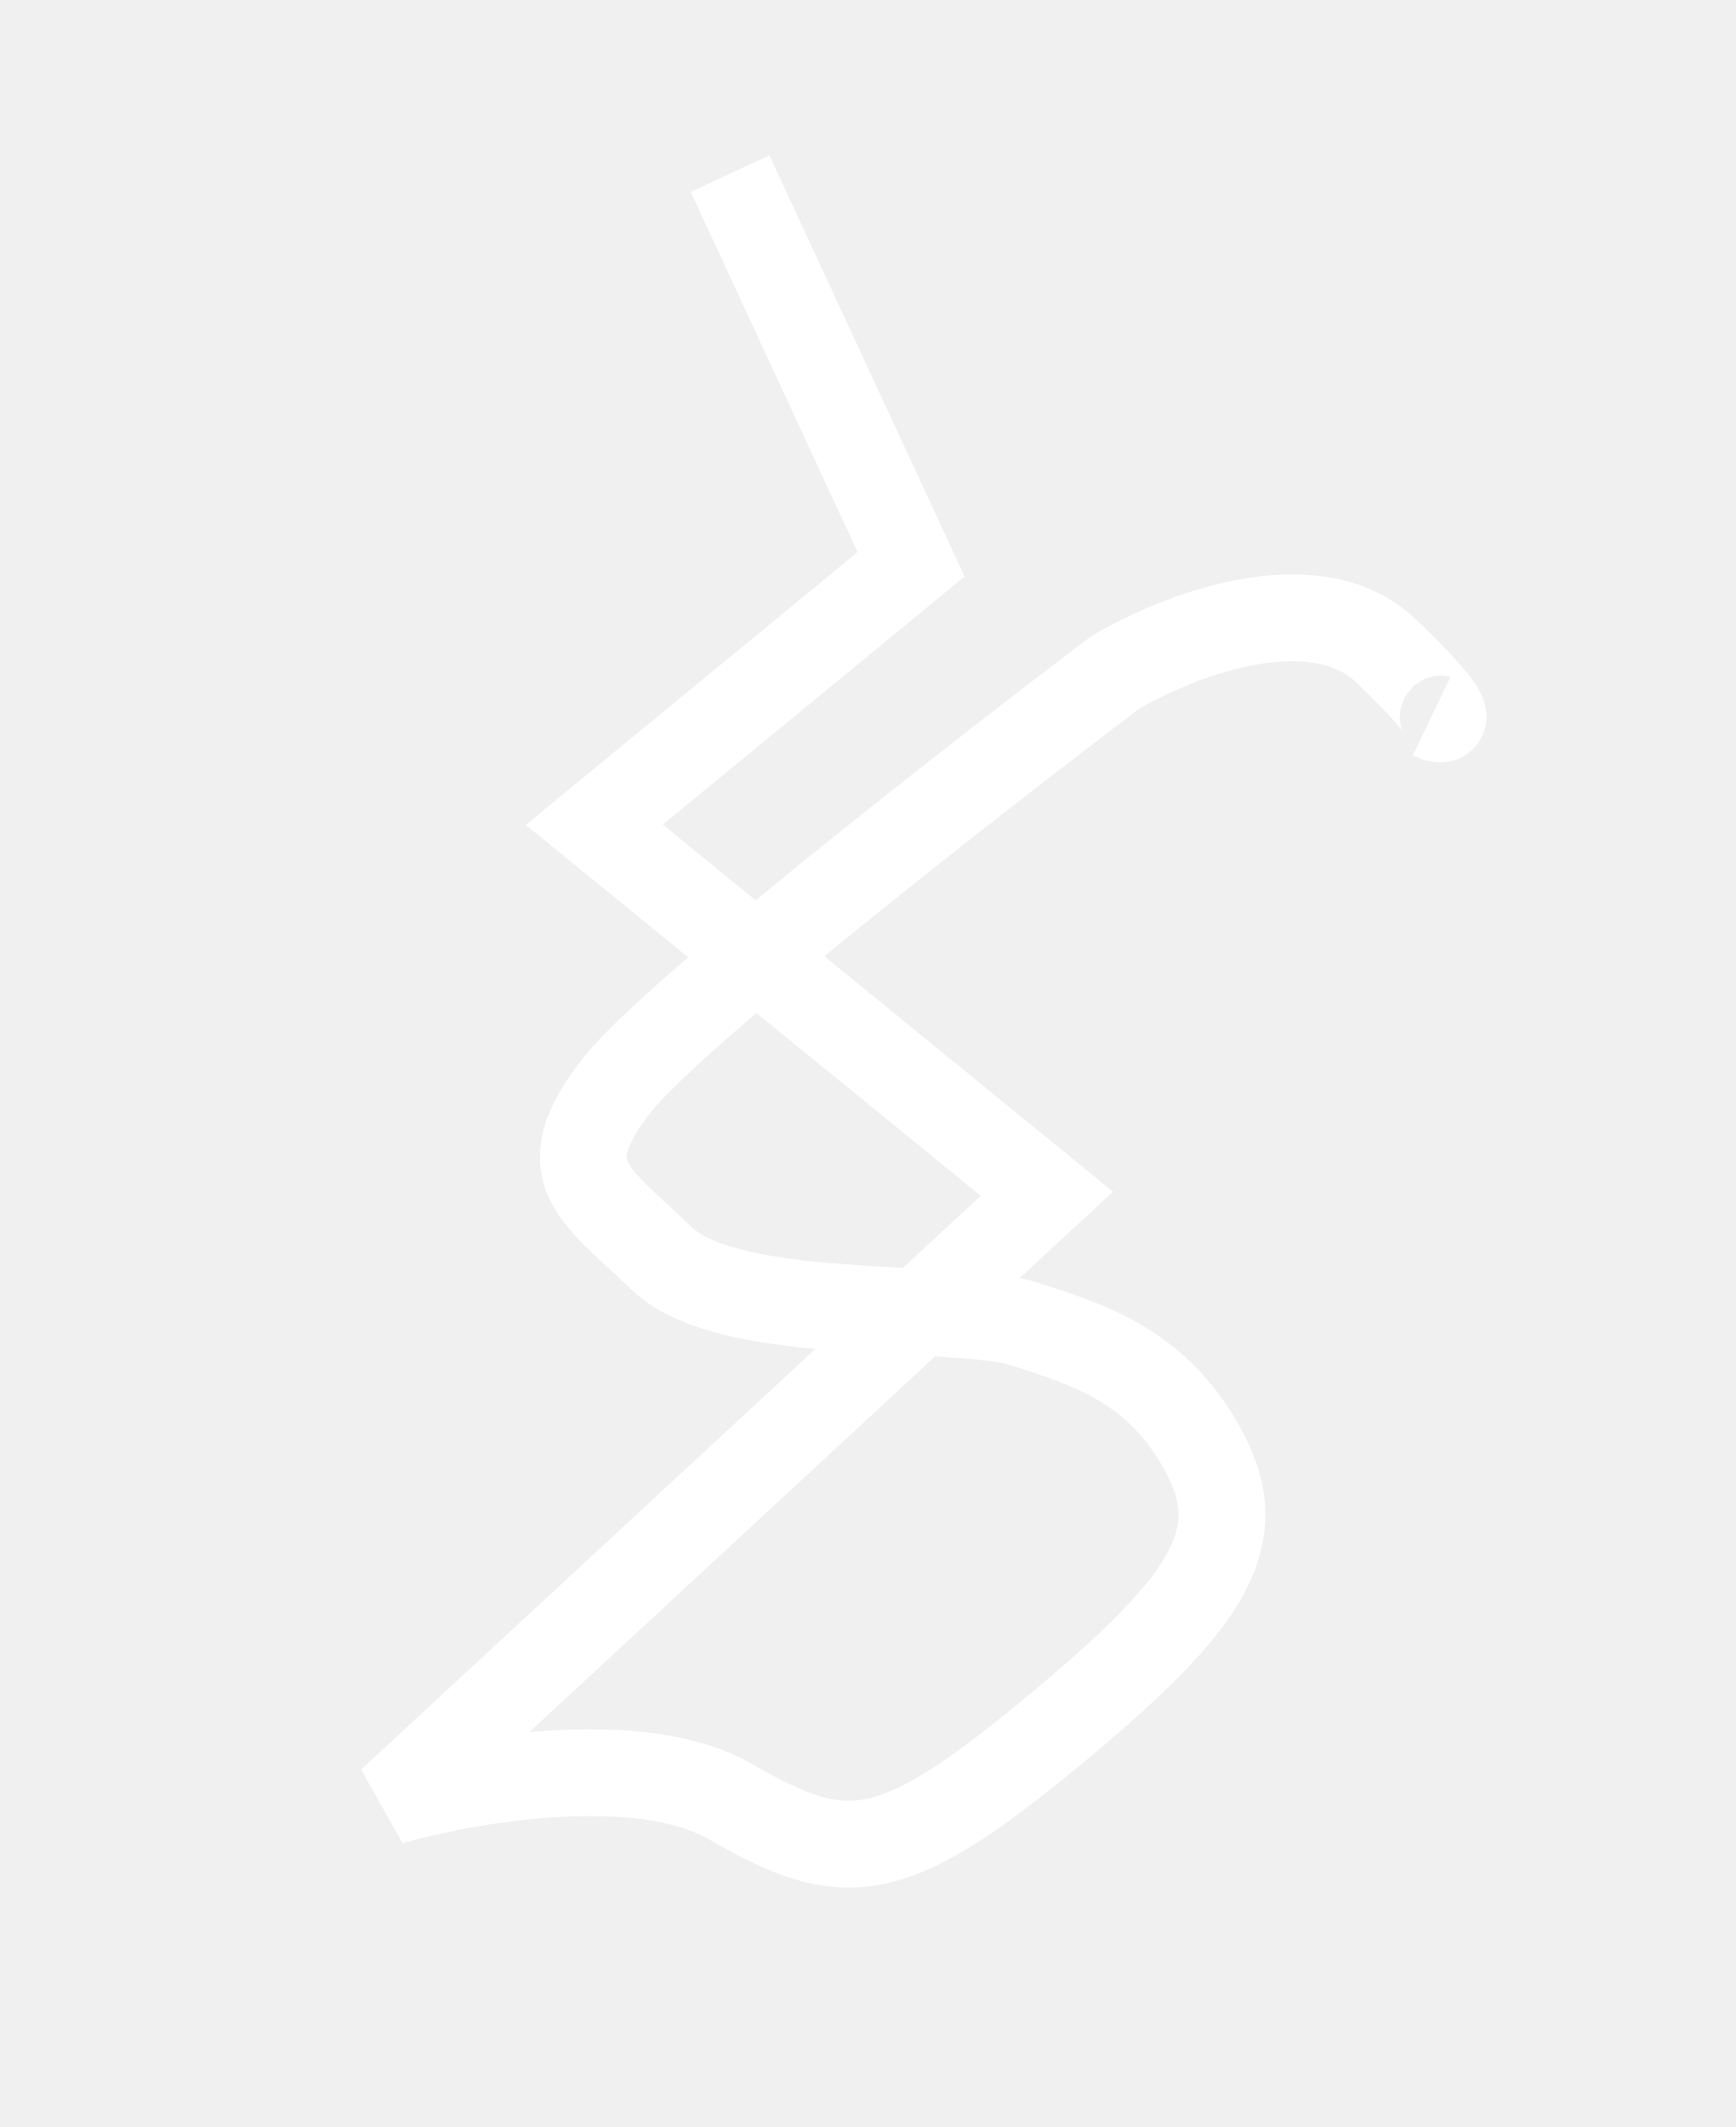
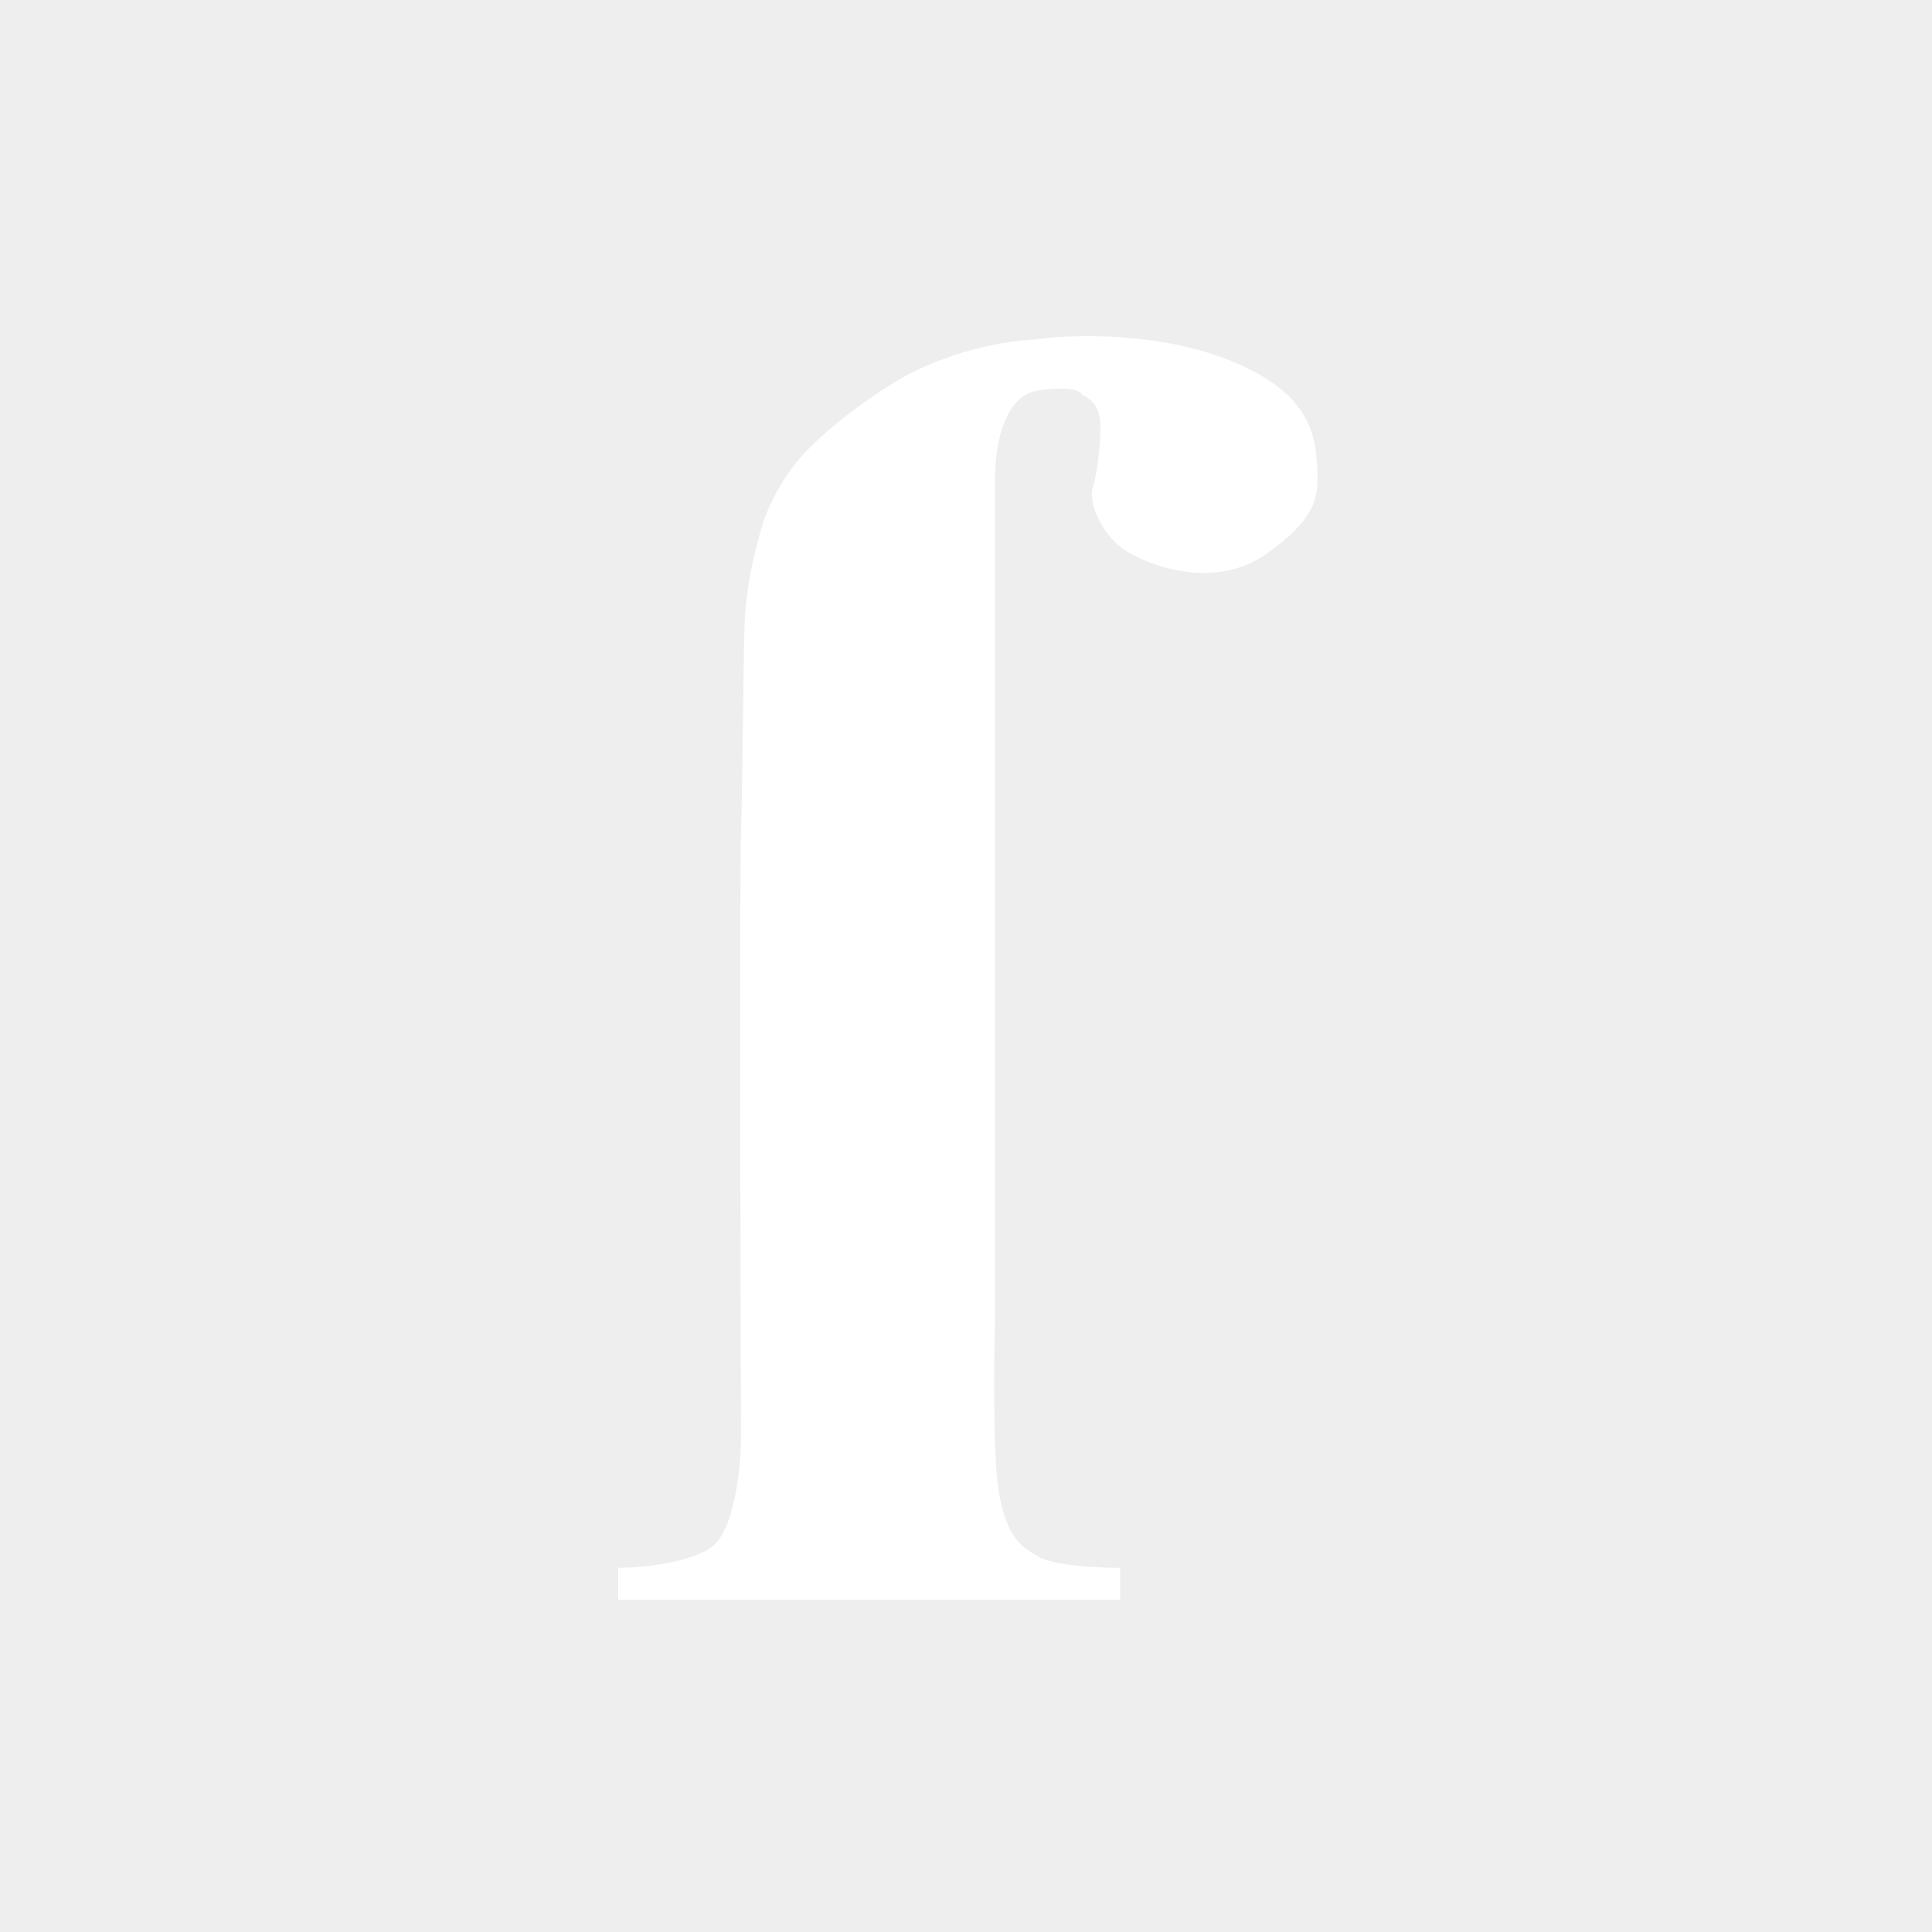
- <svg xmlns="http://www.w3.org/2000/svg" width="40" height="49" viewBox="0 0 40 49" fill="none">
-   <path d="M16.823 4L20.995 13L13.694 19L24.124 27.5L9 41.5C10.738 41 14.736 40.3 16.823 41.5C19.43 43 20.473 43 24.124 40C27.774 37 28.817 35.5 27.774 33.5C26.731 31.5 25.167 31 23.602 30.5C22.038 30 16.823 30.5 15.258 29C13.694 27.5 12.65 27 14.215 25C15.467 23.4 22.385 18 25.688 15.5C27.079 14.667 30.277 13.4 31.946 15C33.615 16.6 33.337 16.667 32.989 16.5" stroke="white" stroke-width="2" />
+ <svg xmlns="http://www.w3.org/2000/svg" width="500" height="500" viewBox="0 0 500 500" fill="none">
+   <rect width="500" height="500" fill="black" fill-opacity="0.01" />
+   <path d="M160 414V405.765C165.115 405.765 176.99 404.777 183.567 400.825C190.144 396.872 191.789 379.415 191.789 371.18C191.606 325.432 191.35 230.094 191.789 214.723C192.337 195.509 192.337 164.217 192.885 158.179C193.433 152.14 193.981 148.297 196.721 137.867C198.914 129.522 203.846 122.313 206.039 119.751C208.414 116.64 216.671 108.222 230.702 99.439C244.733 90.655 261.029 88.093 267.423 87.91C275.827 86.629 297.239 85.714 315.654 92.302C338.673 100.537 340.318 112.065 340.866 120.3C341.414 128.534 340.866 134.024 327.712 143.357C314.558 152.689 297.568 146.65 290.991 142.259C284.414 137.867 281.673 129.083 282.77 126.338C283.866 123.594 285.51 110.967 284.414 107.124C283.537 104.05 281.125 102.55 280.029 102.184C279.846 101.269 277.289 99.768 268.519 101.086C259.75 102.403 257.558 115.908 257.558 122.496V338.791C257.193 351.234 256.9 378.317 258.654 387.1C260.846 398.08 264.135 400.276 269.068 403.021C273.014 405.216 284.596 405.765 289.895 405.765V414H160Z" fill="white" />
</svg>
